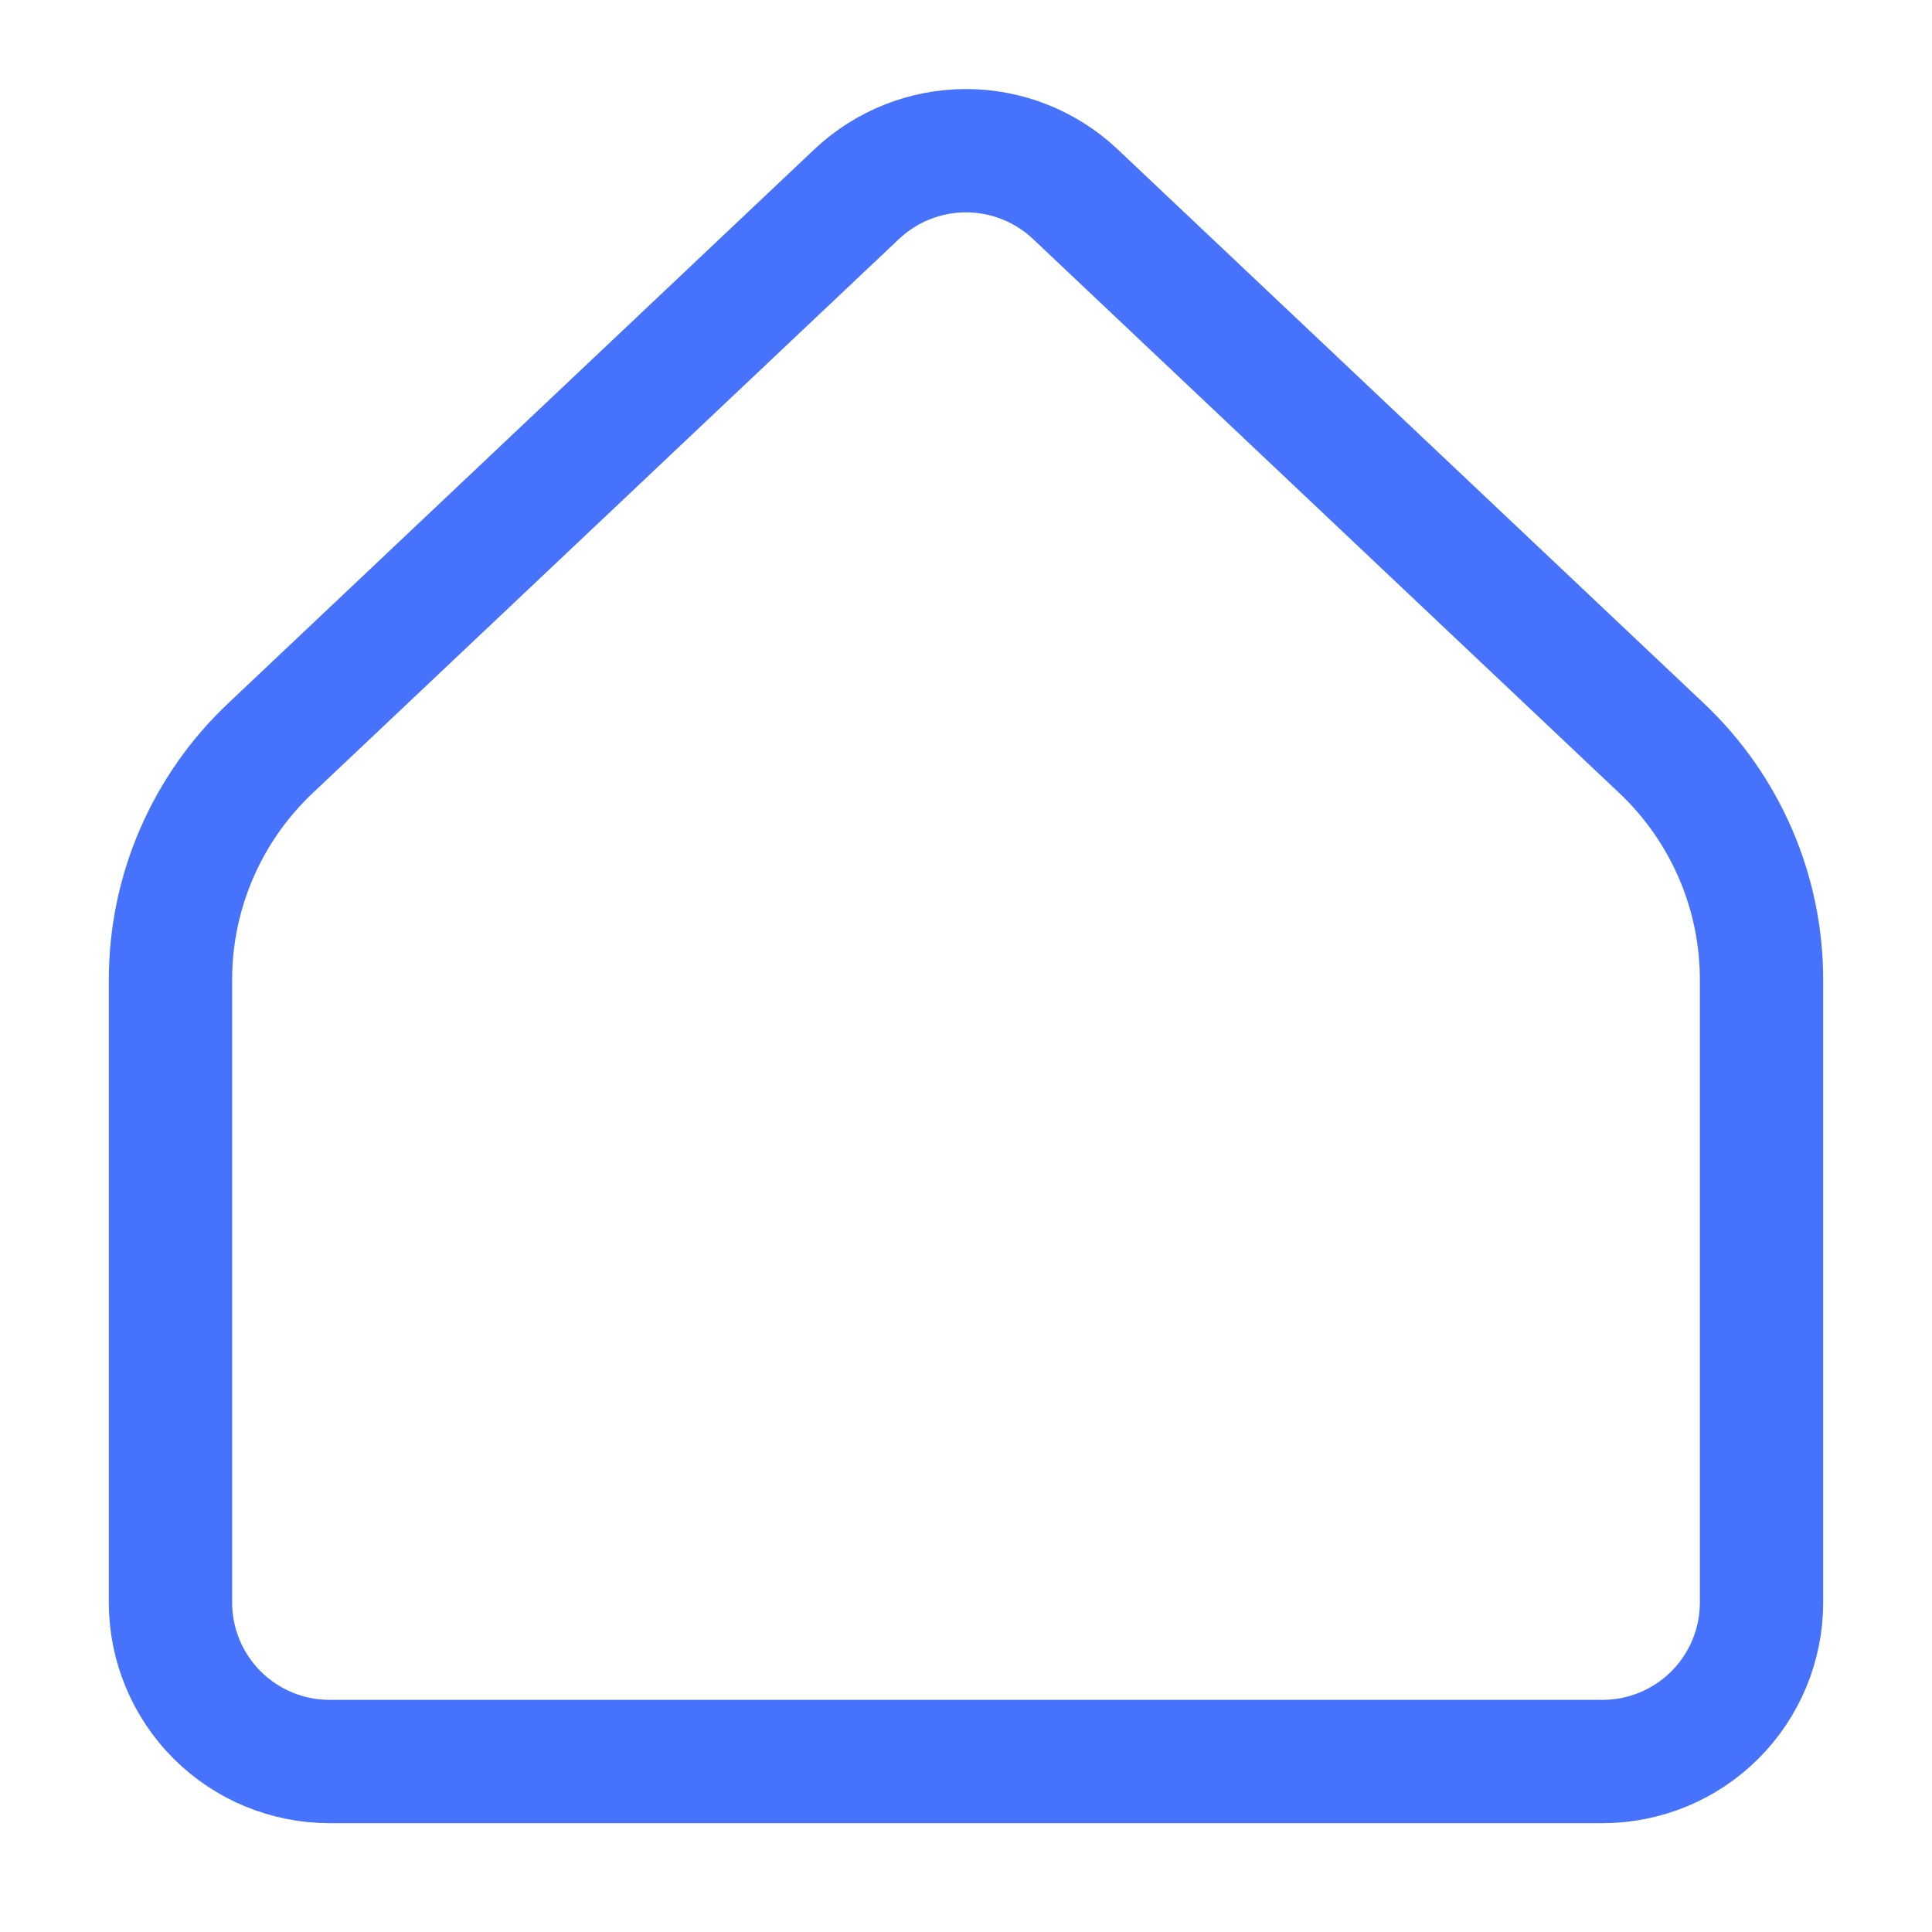
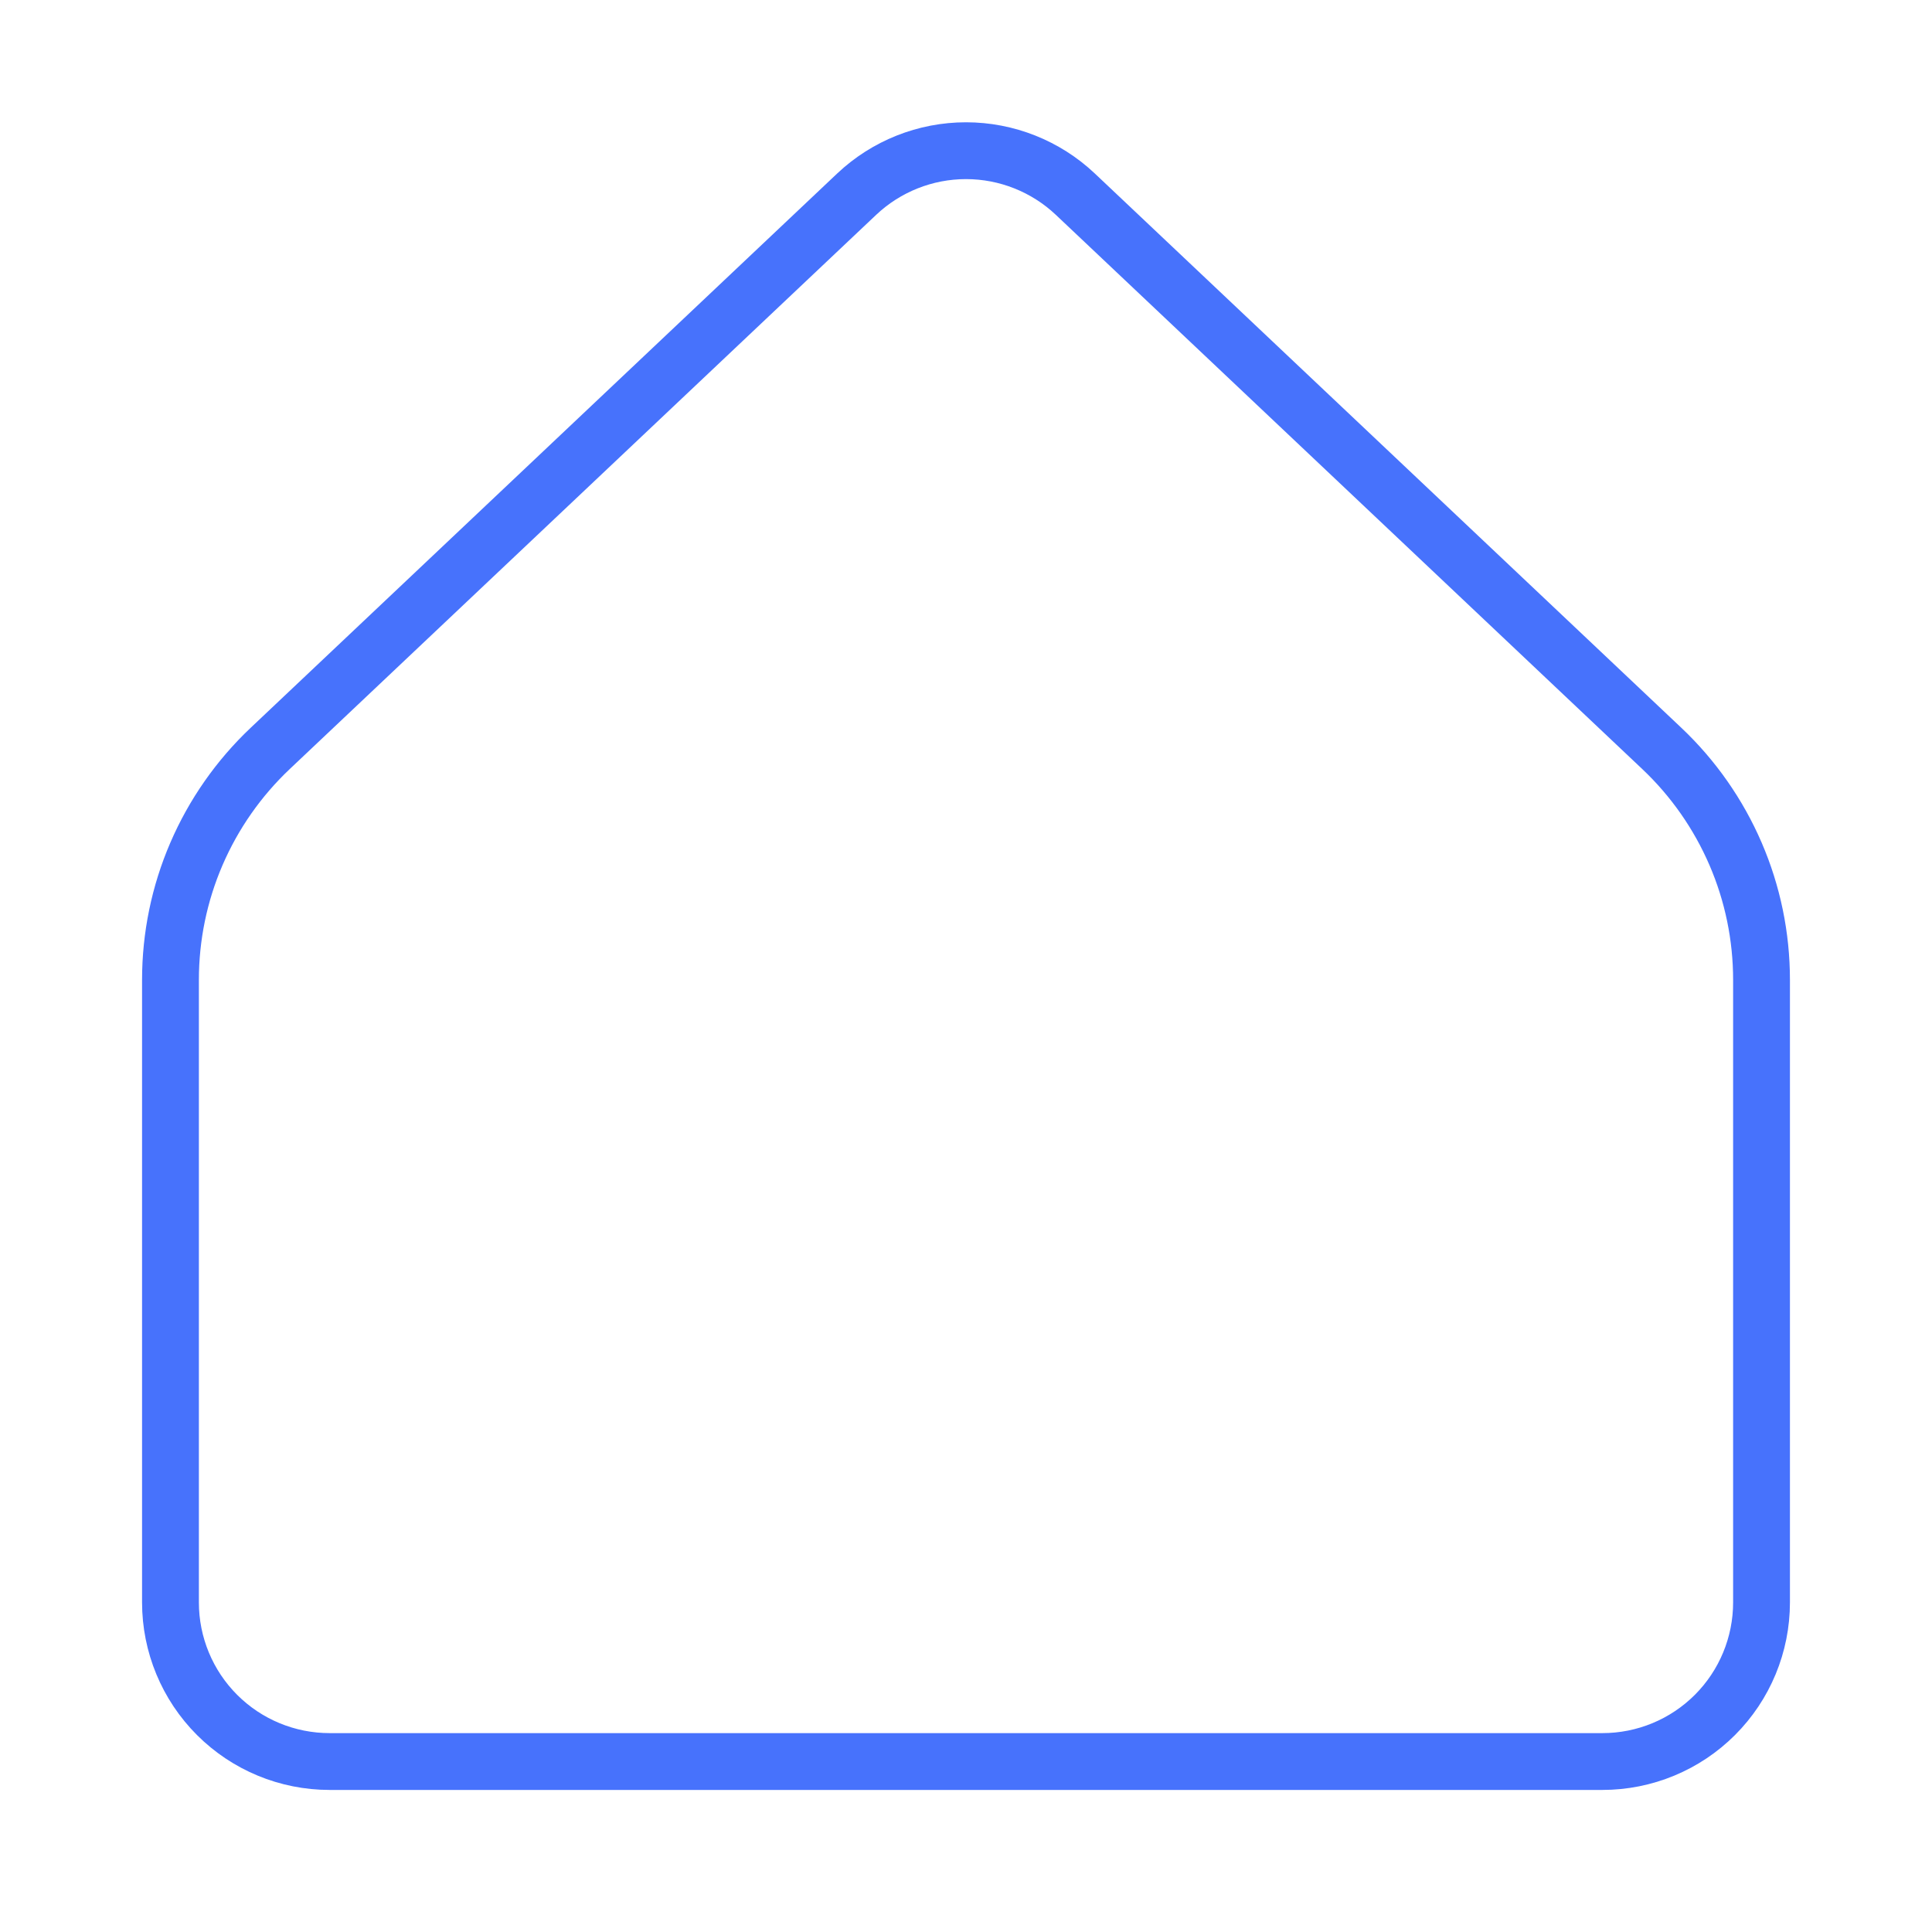
<svg xmlns="http://www.w3.org/2000/svg" width="34" height="34" viewBox="0 0 34 34" fill="none">
-   <path d="M31 28.2V17.244C31 16.481 30.845 15.727 30.543 15.027C30.241 14.327 29.8 13.696 29.246 13.172L18.924 3.417C18.404 2.926 17.715 2.652 17 2.652C16.285 2.652 15.596 2.926 15.076 3.417L4.754 13.172C4.2 13.696 3.759 14.327 3.457 15.027C3.155 15.727 3 16.481 3 17.244L3 28.2C3 28.943 3.295 29.655 3.82 30.18C4.345 30.705 5.057 31 5.8 31H28.2C28.943 31 29.655 30.705 30.18 30.18C30.705 29.655 31 28.943 31 28.2Z" stroke="#4772FC" stroke-width="2.17" stroke-linecap="round" stroke-linejoin="round" />
+   <path d="M31 28.2V17.244C31 16.481 30.845 15.727 30.543 15.027C30.241 14.327 29.8 13.696 29.246 13.172L18.924 3.417C18.404 2.926 17.715 2.652 17 2.652C16.285 2.652 15.596 2.926 15.076 3.417L4.754 13.172C4.2 13.696 3.759 14.327 3.457 15.027C3.155 15.727 3 16.481 3 17.244L3 28.2C3 28.943 3.295 29.655 3.82 30.18C4.345 30.705 5.057 31 5.8 31H28.2C28.943 31 29.655 30.705 30.18 30.18C30.705 29.655 31 28.943 31 28.2Z" stroke="#4772FC" strokeWidth="2.17" strokeLinecap="round" strokeLinejoin="round" />
</svg>
